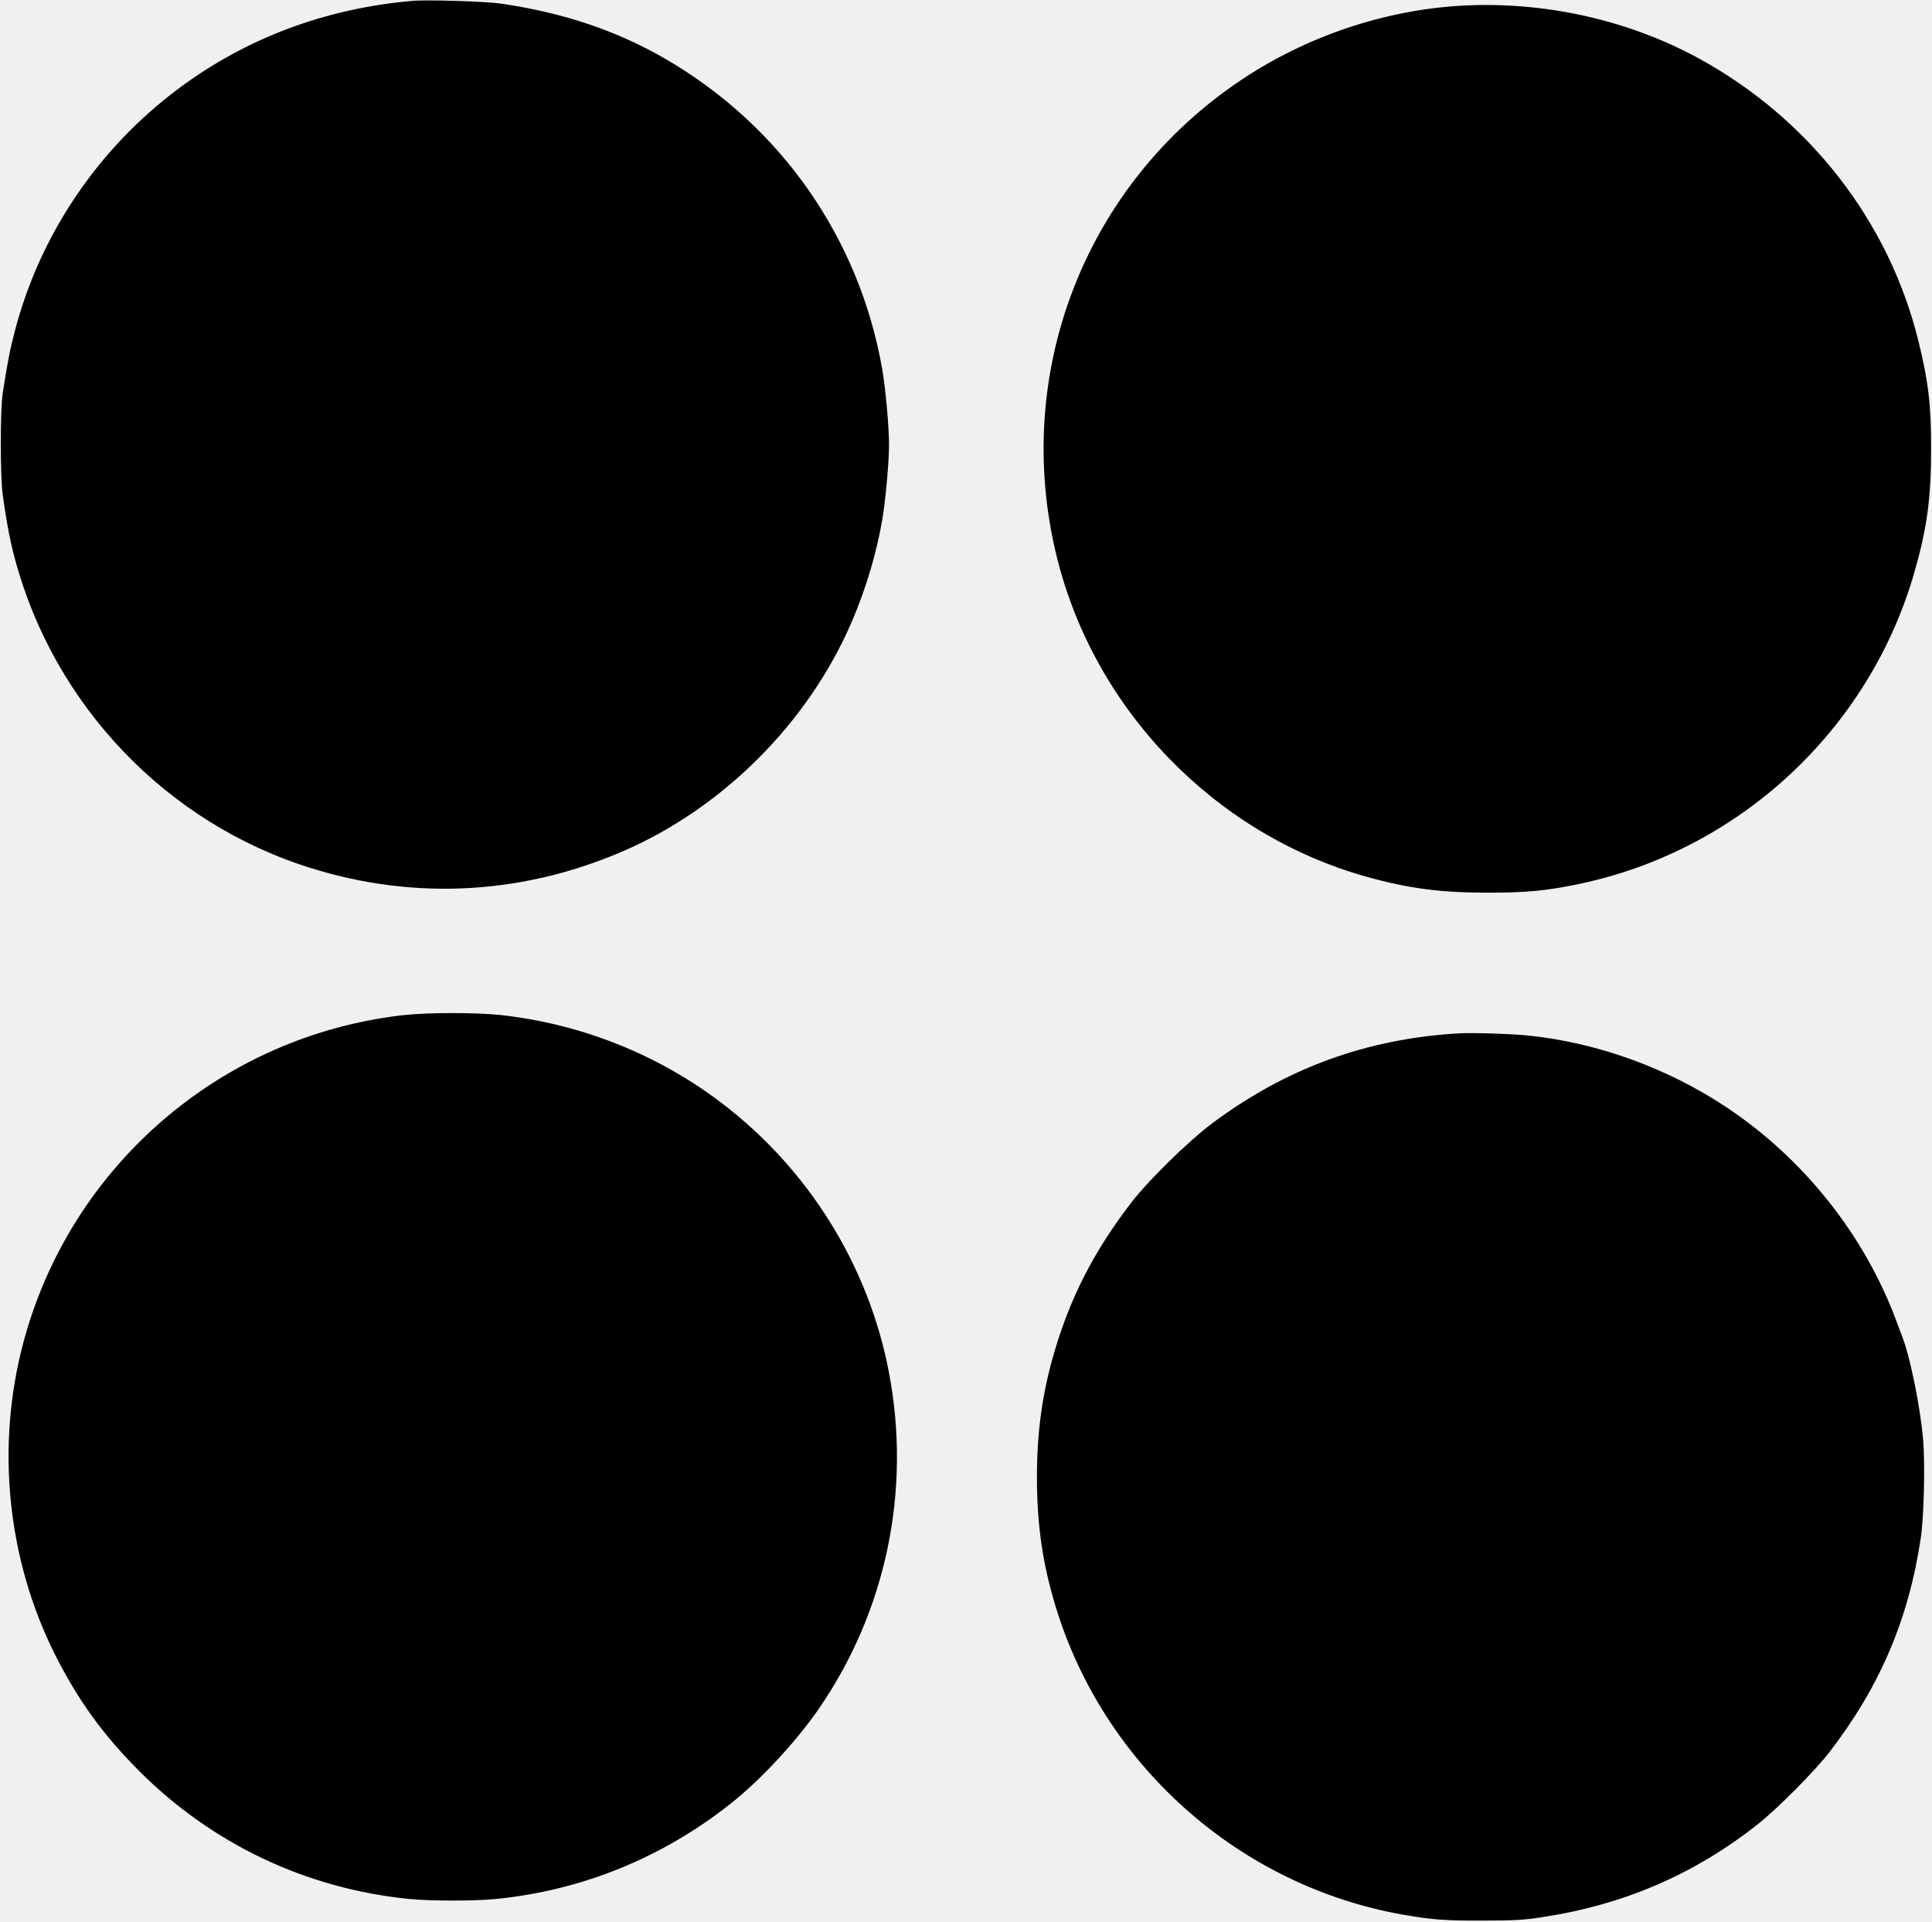
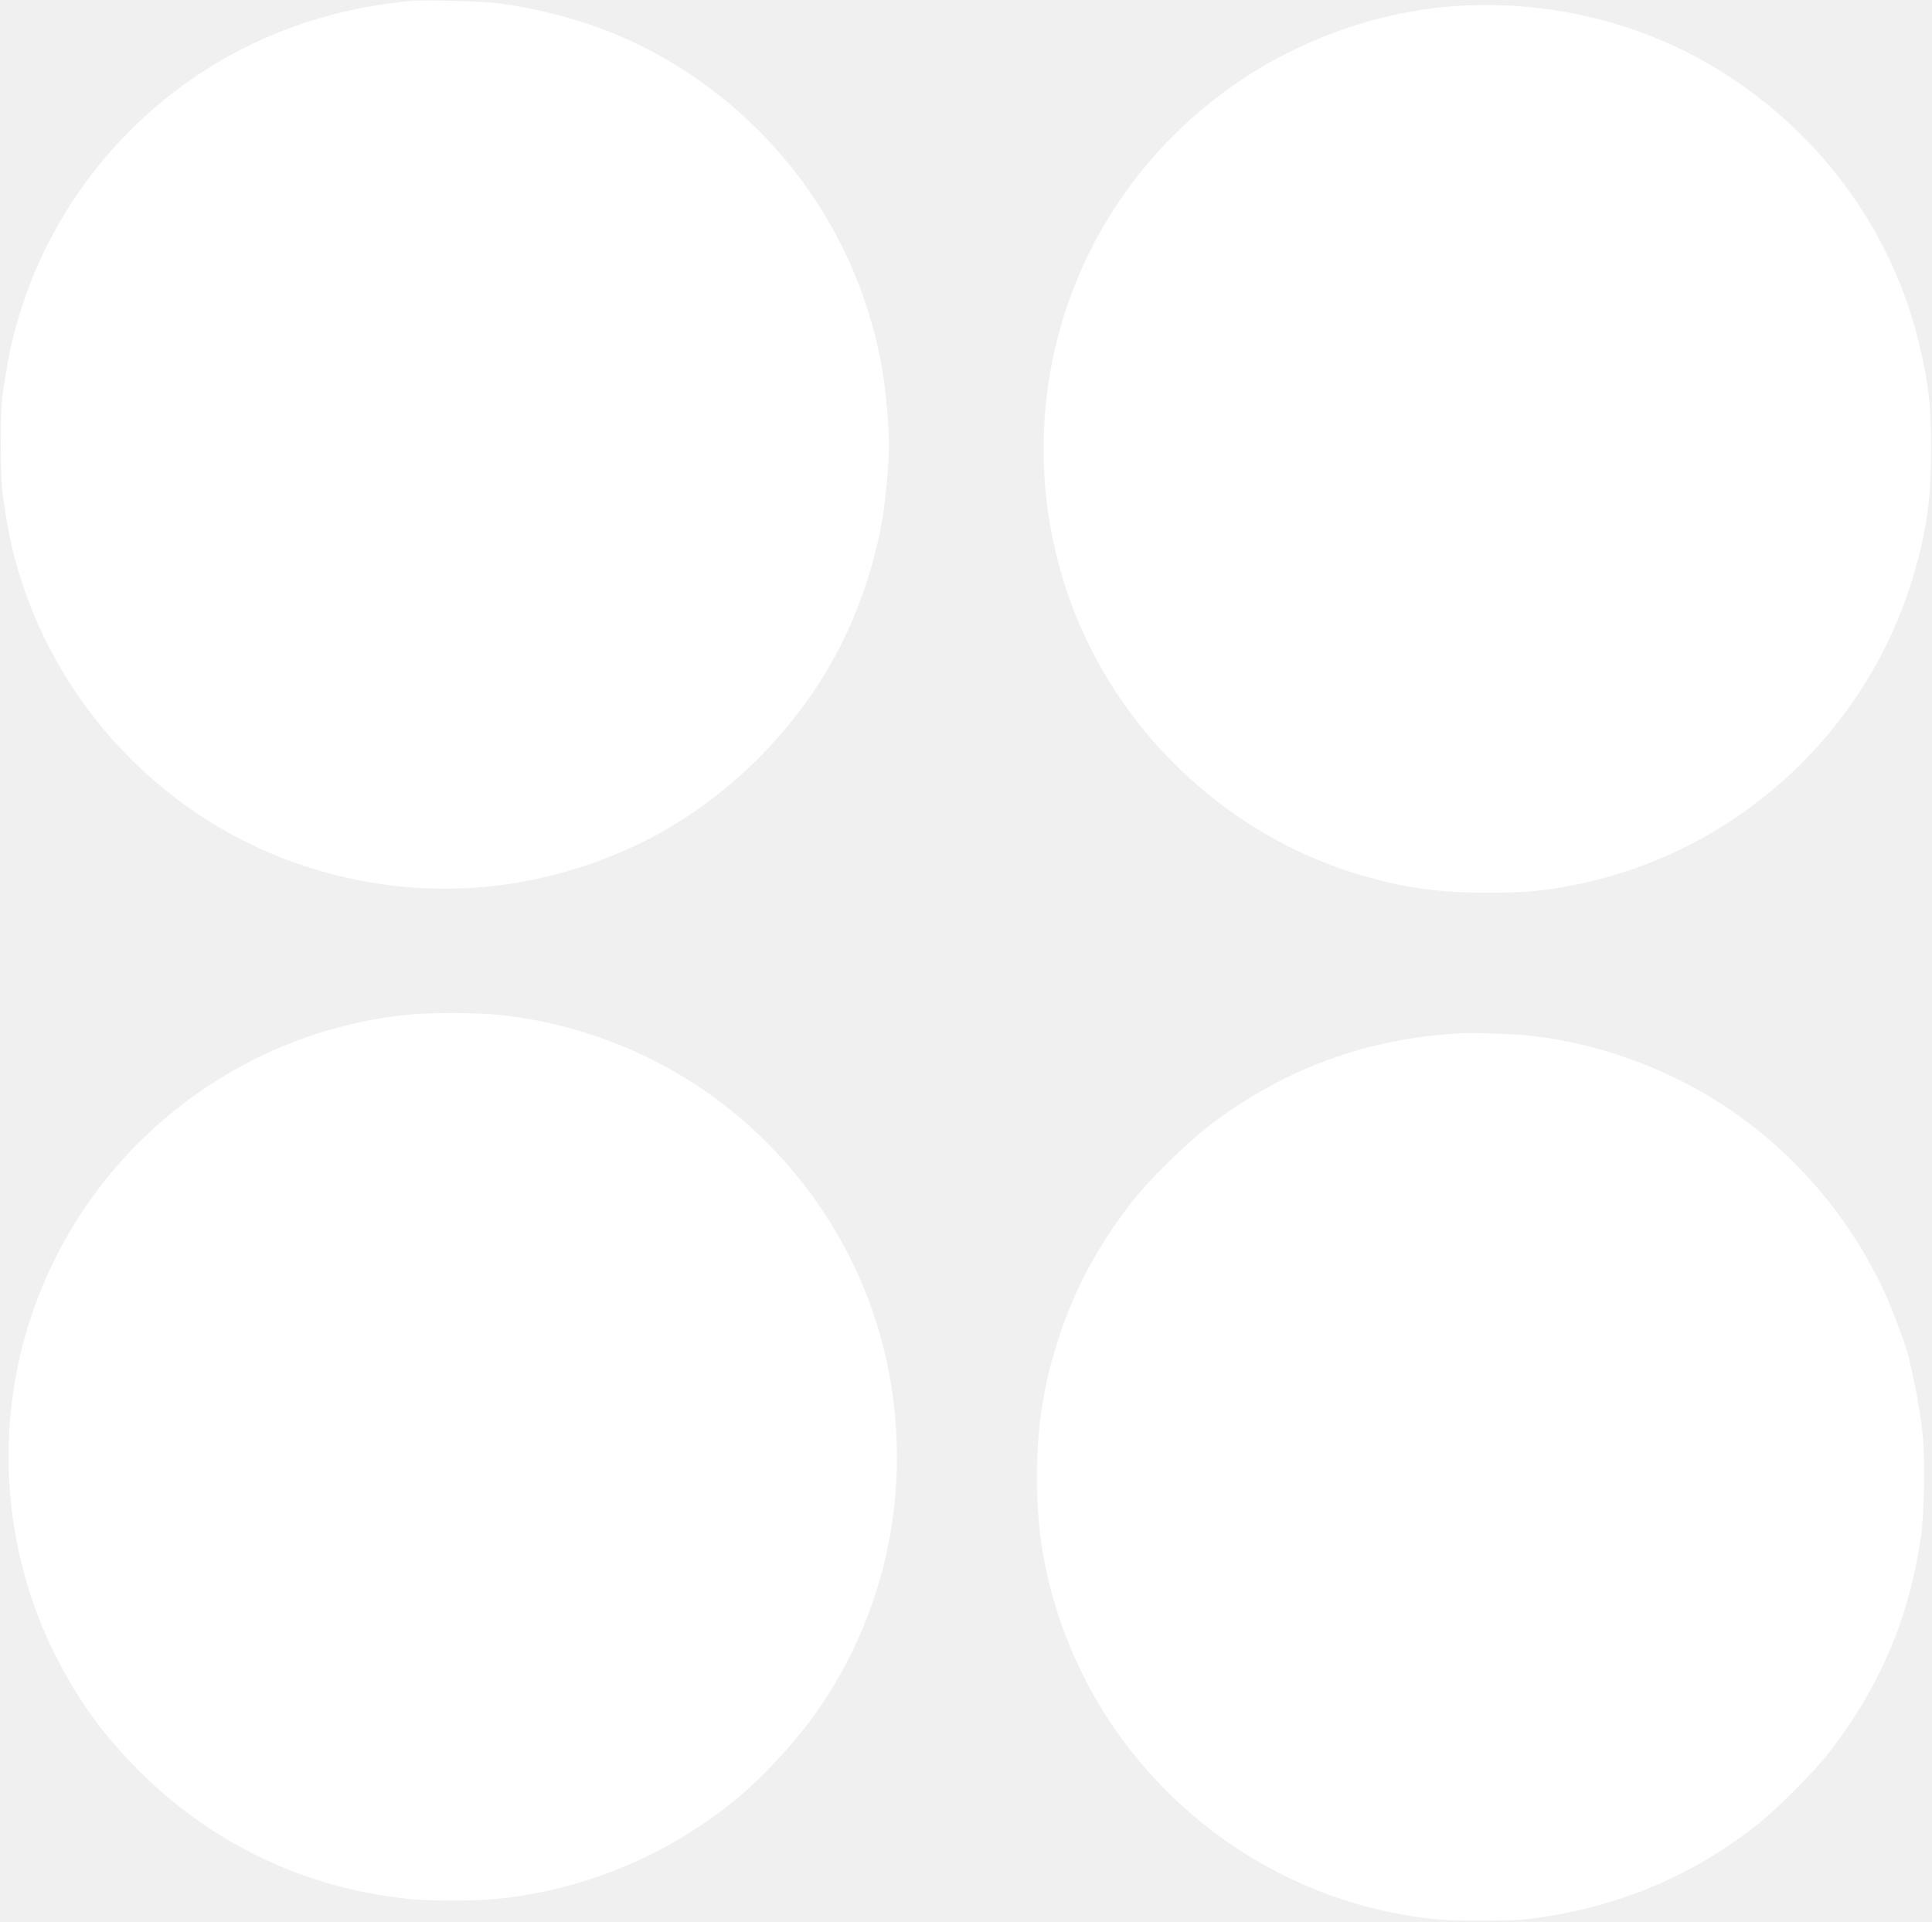
<svg xmlns="http://www.w3.org/2000/svg" version="1.0" width="1280pt" height="1273pt" viewBox="0 0 1280 1273" preserveAspectRatio="xMidYMid meet">
-   <g transform="translate(0,1273) scale(0.1,-0.1)" fill="#000000" stroke="none">
+   <g transform="translate(0,1273) scale(0.1,-0.1)" fill="#ffffff" stroke="none">
    <path d="M2730 12724 c-575 -50 -1099 -247 -1546 -580 -537 -401 -922 -972 -1088 -1616 -32 -123 -44 -189 -78 -403 -17 -110 -17 -563 1 -680 20 -142 39 -249 56 -322 227 -983 955 -1792 1905 -2118 708 -242 1446 -214 2137 81 670 286 1241 858 1528 1529 92 215 162 450 200 670 22 129 45 381 45 500 0 119 -23 371 -45 499 -151 864 -667 1606 -1428 2051 -326 190 -680 310 -1097 371 -100 15 -491 27 -590 18z" />
    <path d="M9695 12693 c-517 -27 -1038 -202 -1475 -495 -1034 -693 -1517 -1943 -1219 -3155 249 -1015 1048 -1841 2054 -2122 279 -78 498 -106 810 -105 248 0 380 13 584 55 1069 219 1936 1023 2235 2070 83 290 110 489 110 809 1 297 -18 452 -85 725 -196 791 -723 1468 -1454 1868 -465 254 -1019 378 -1560 350z" />
    <path d="M2667 6004 c-1201 -138 -2198 -997 -2511 -2164 -185 -690 -109 -1438 208 -2071 153 -303 316 -529 556 -770 486 -487 1109 -782 1793 -850 143 -14 430 -14 572 0 572 57 1106 274 1561 636 194 154 427 405 576 620 449 649 617 1451 467 2235 -135 708 -535 1349 -1114 1787 -421 319 -925 519 -1455 578 -165 18 -490 18 -653 -1z" />
    <path d="M9665 5884 c-613 -36 -1145 -231 -1635 -597 -161 -121 -428 -383 -541 -532 -244 -320 -396 -618 -503 -980 -80 -271 -116 -530 -116 -830 0 -337 42 -606 141 -913 334 -1026 1218 -1797 2279 -1986 195 -34 280 -41 530 -40 211 0 280 4 400 23 538 82 1006 284 1423 613 130 102 381 355 476 478 335 434 527 883 607 1423 21 146 29 495 15 653 -20 218 -84 535 -135 670 -8 22 -28 75 -45 120 -210 562 -610 1065 -1115 1403 -391 262 -857 432 -1316 480 -110 12 -377 20 -465 15z" />
  </g>
</svg>
